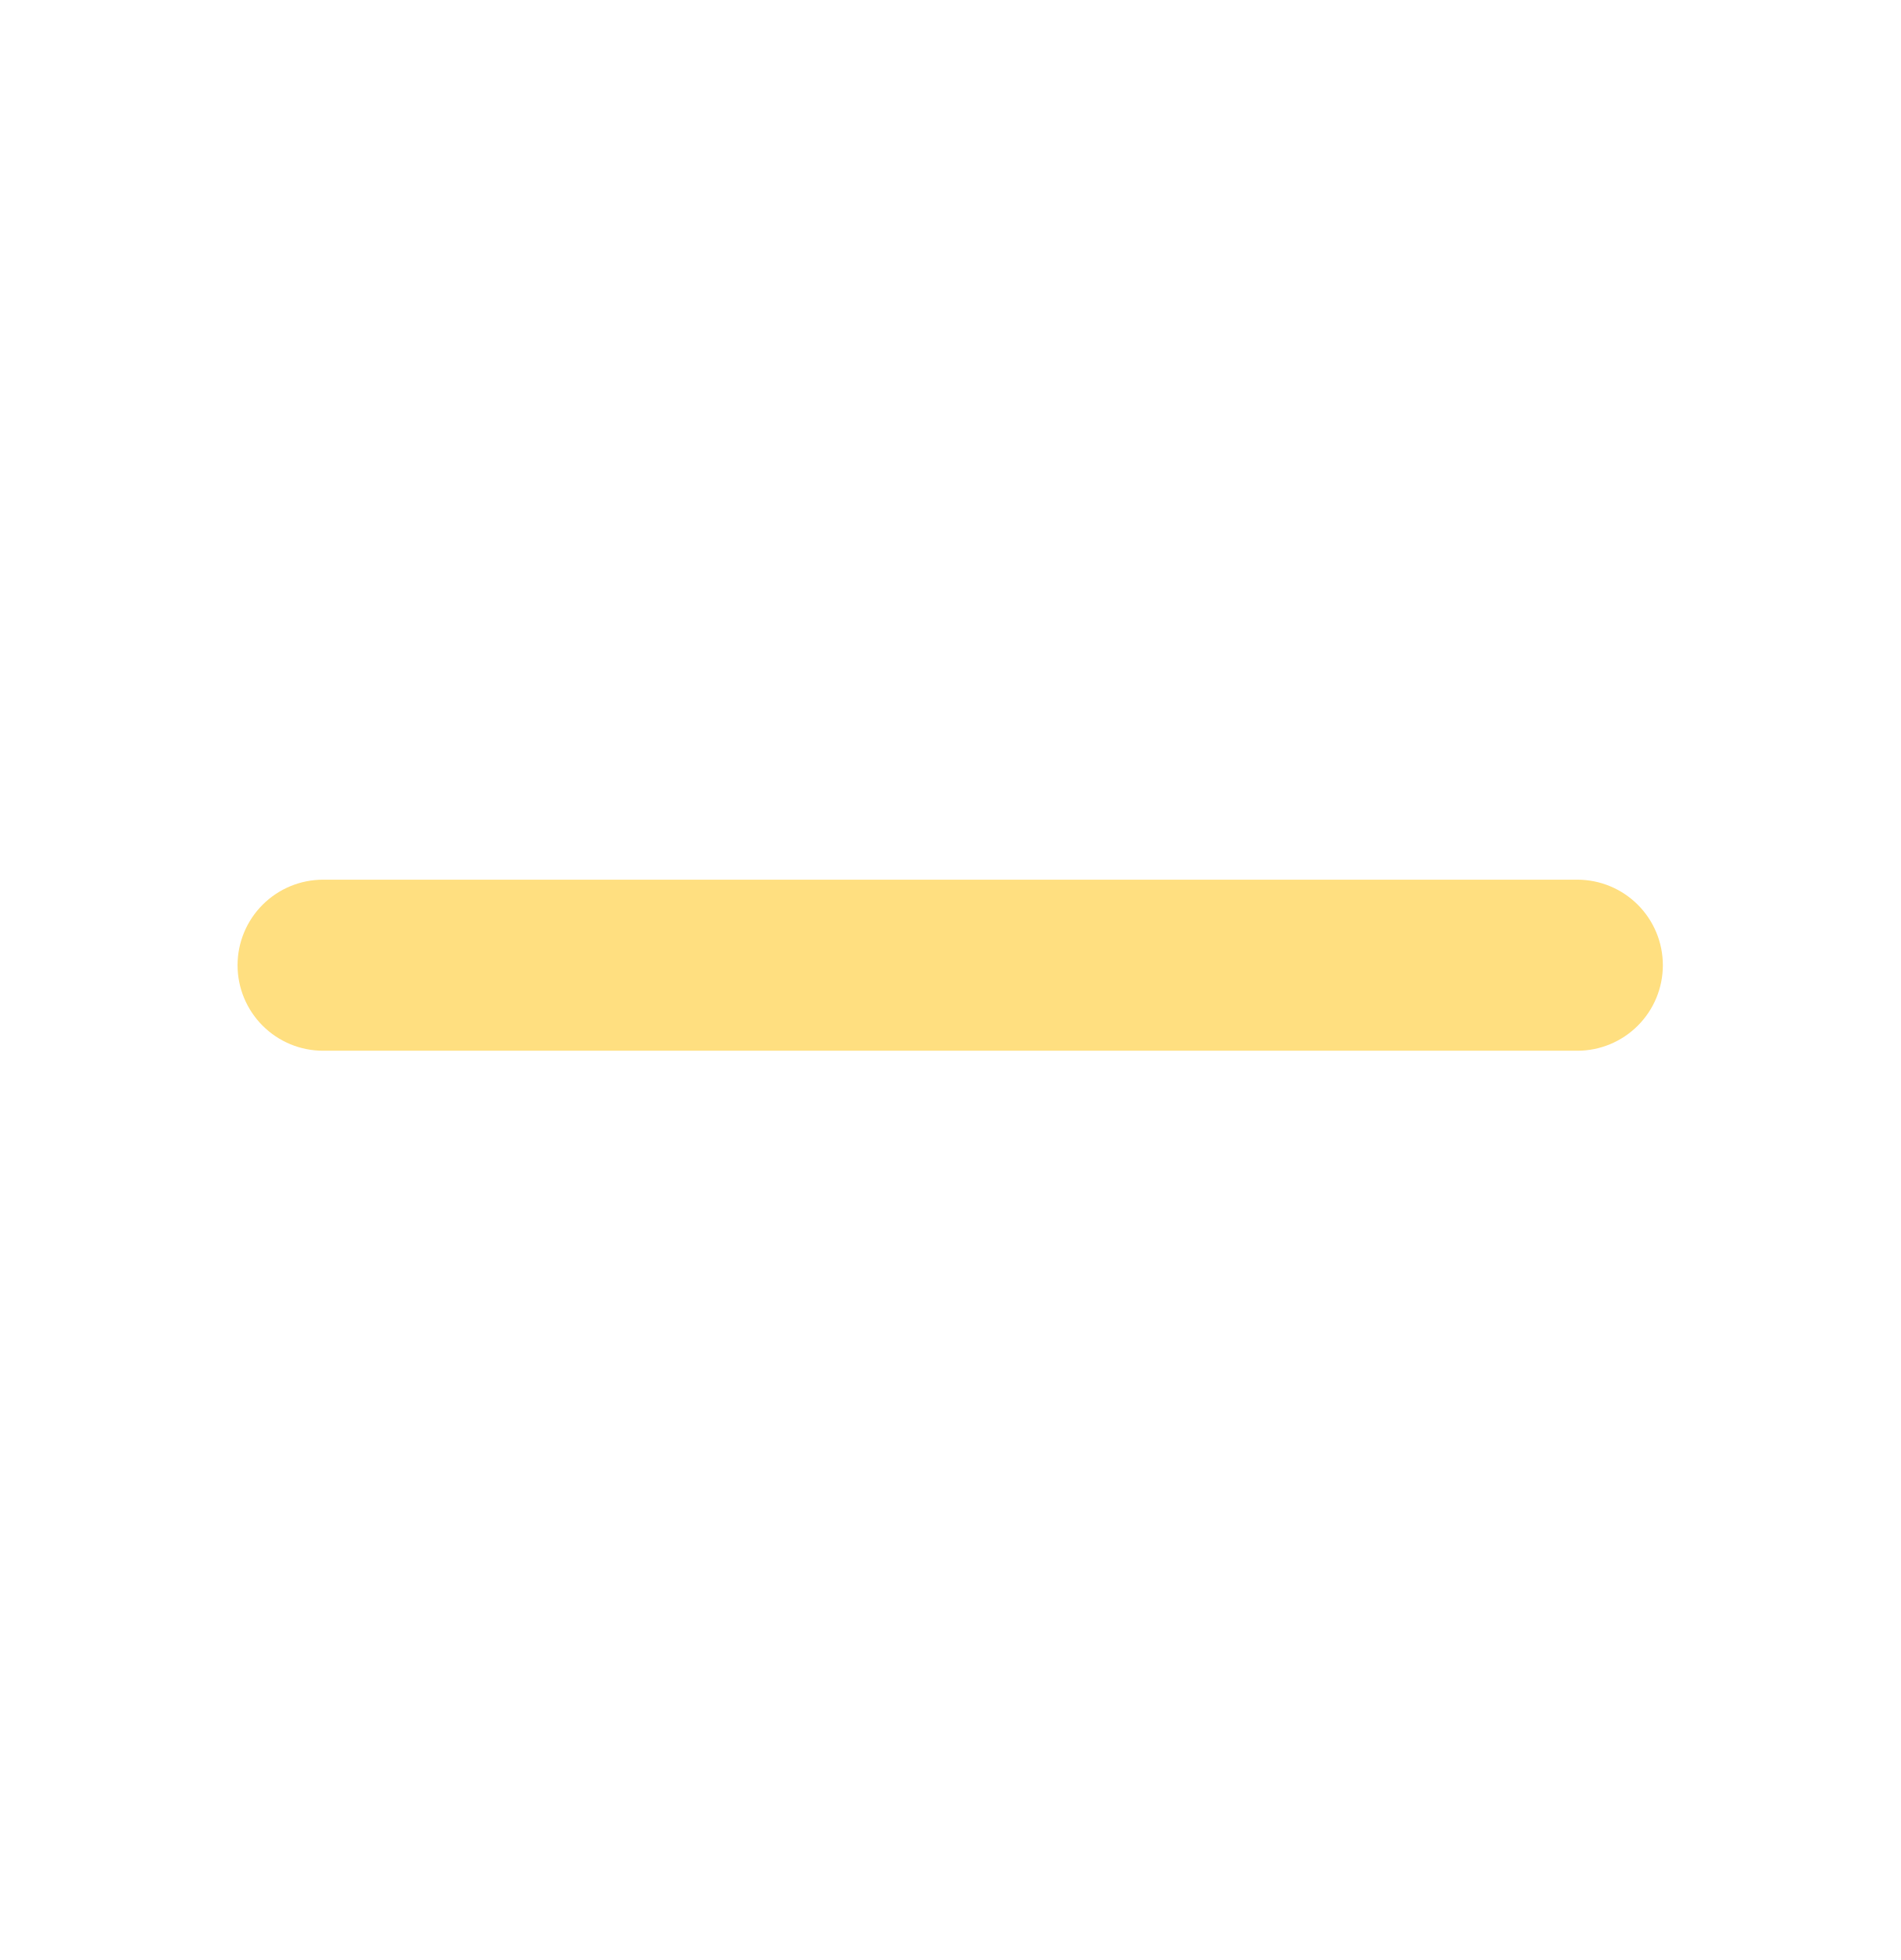
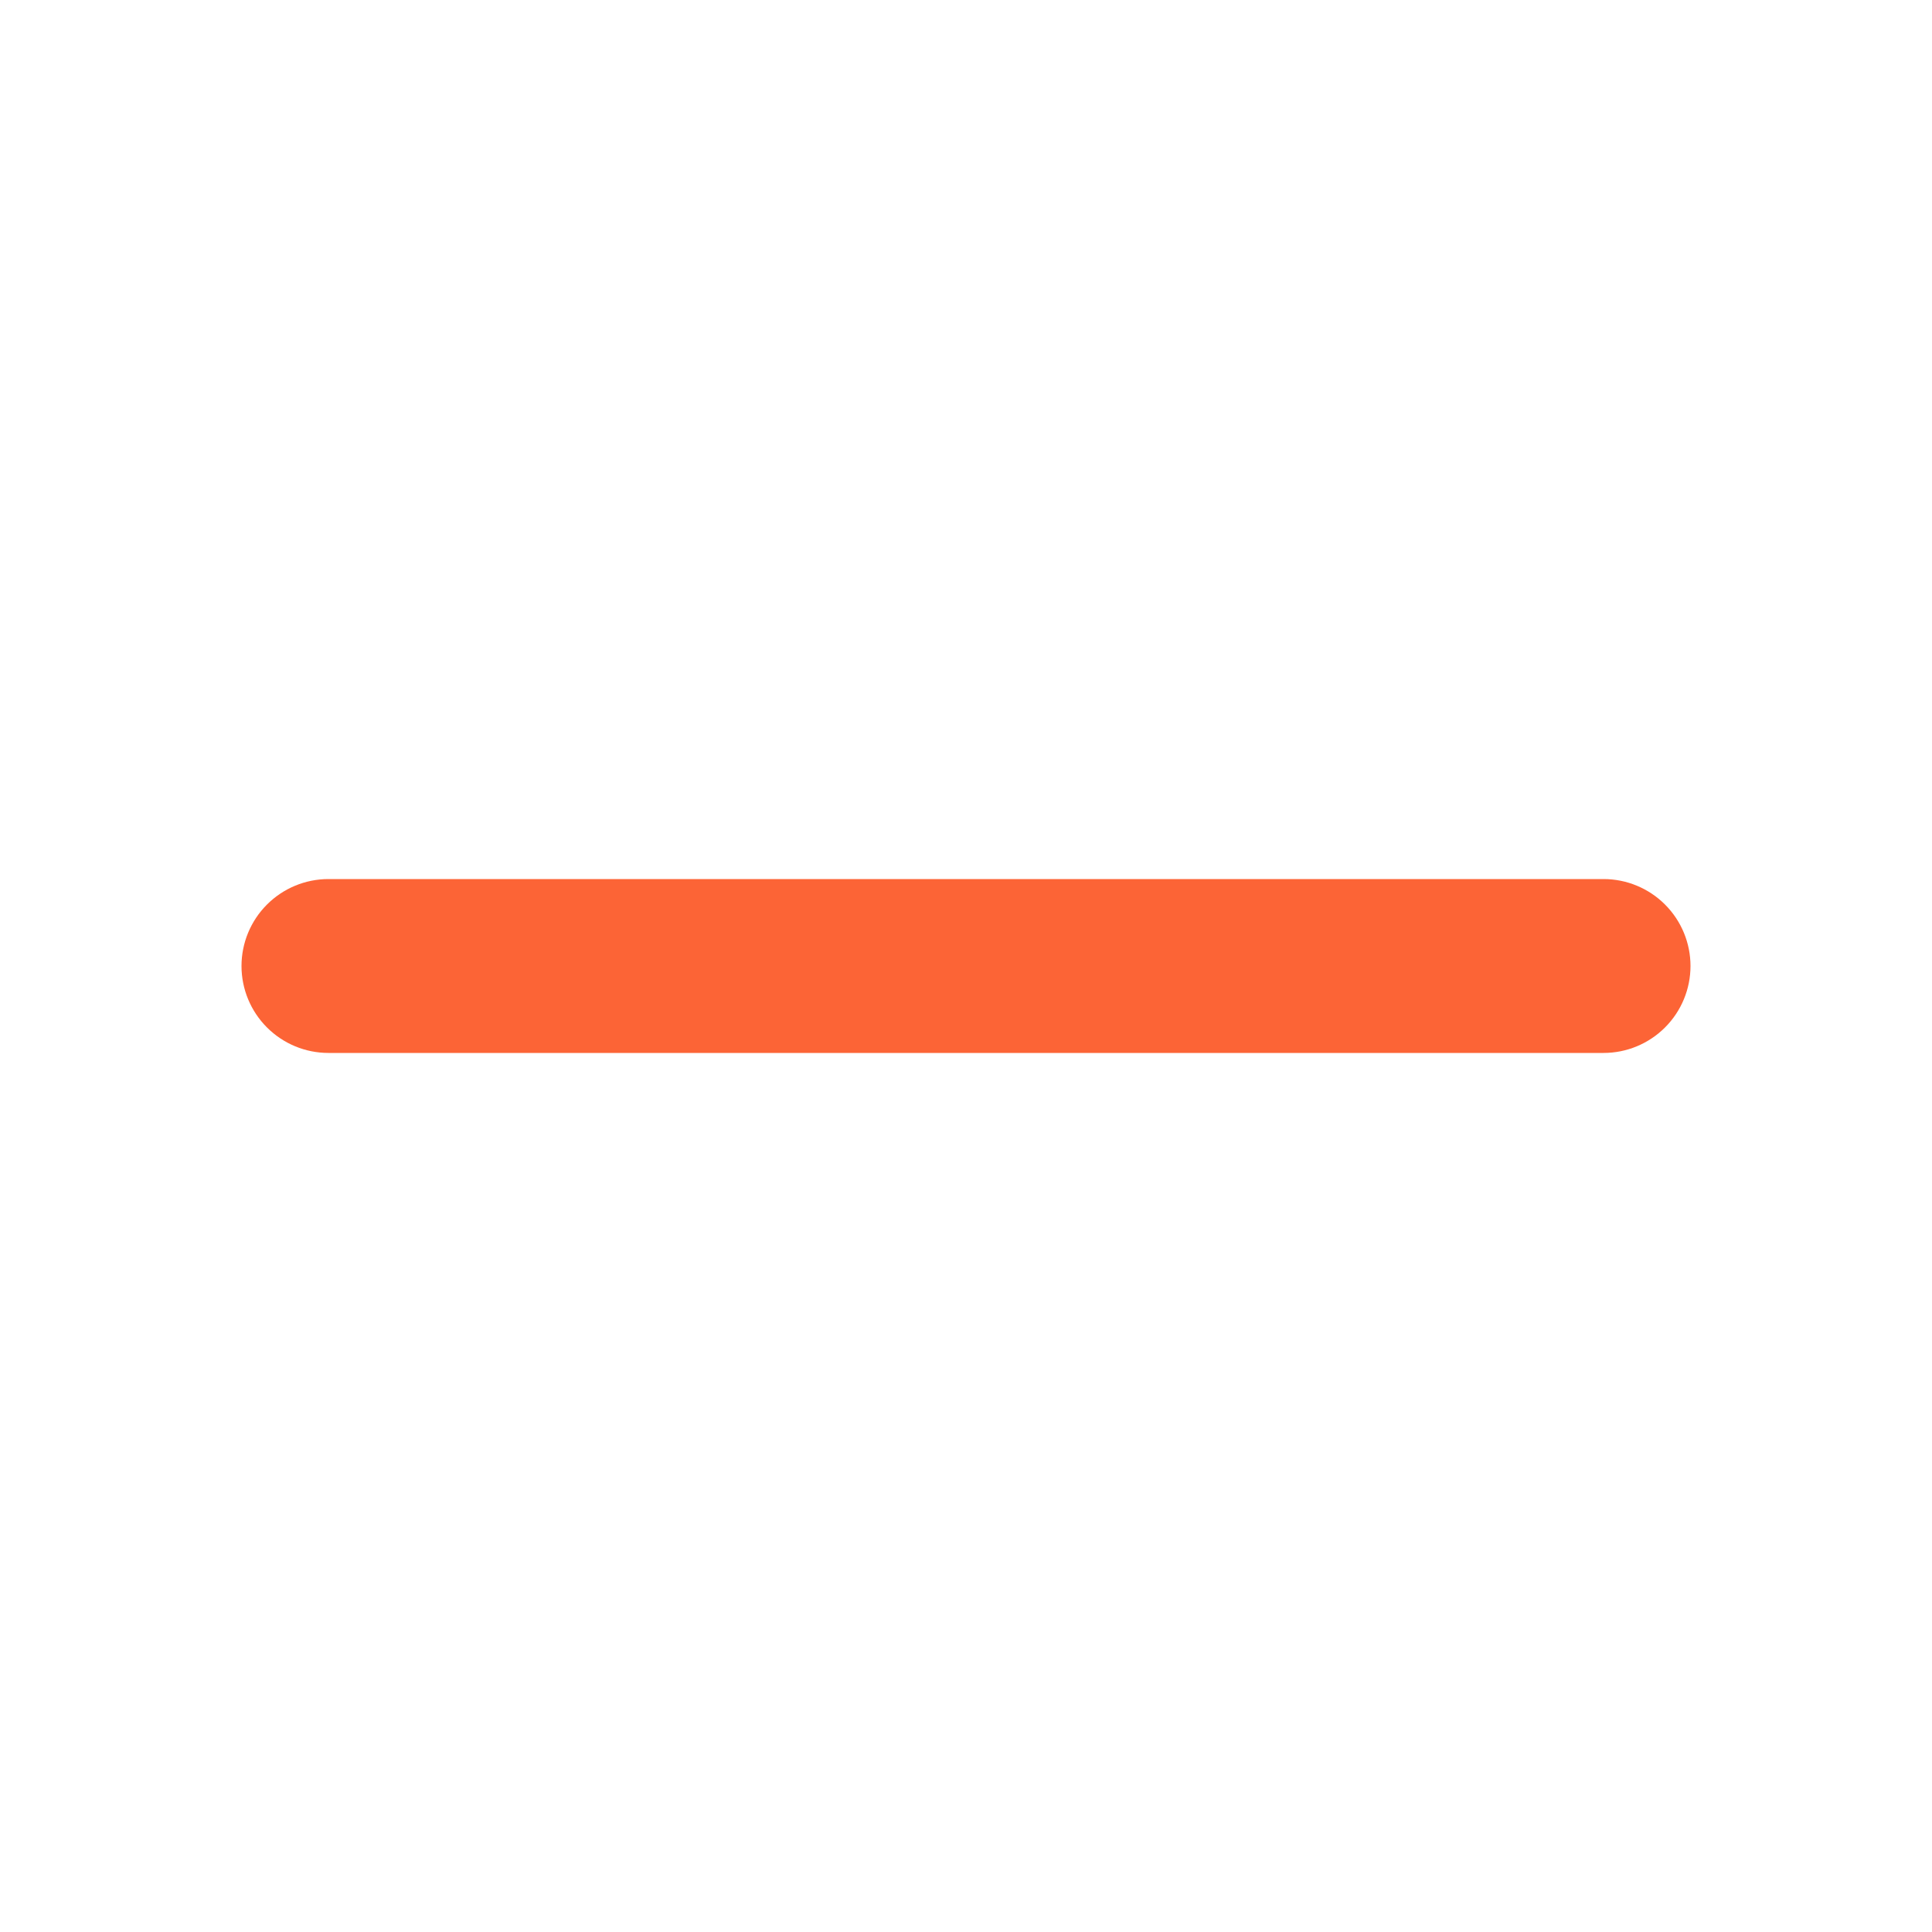
- <svg xmlns="http://www.w3.org/2000/svg" width="32" height="33" viewBox="0 0 32 33" fill="none">
+ <svg xmlns="http://www.w3.org/2000/svg" width="32" height="32" viewBox="0 0 32 32" fill="none">
  <g id="Icons Huge">
-     <path id="Vector" d="M28 16.251C28 16.633 27.848 16.999 27.578 17.269C27.308 17.539 26.942 17.691 26.56 17.691H16H5.44C5.058 17.691 4.692 17.539 4.422 17.269C4.152 16.999 4 16.633 4 16.251C4 15.869 4.152 15.503 4.422 15.233C4.692 14.963 5.058 14.811 5.44 14.811H16H26.56C26.942 14.811 27.308 14.963 27.578 15.233C27.848 15.503 28 15.869 28 16.251Z" fill="#FFDF80" />
+     <path id="Vector" d="M28 16C28 16.382 27.848 16.748 27.578 17.018C27.308 17.288 26.942 17.44 26.56 17.44H16H5.44C5.058 17.44 4.692 17.288 4.422 17.018C4.152 16.748 4 16.382 4 16C4 15.618 4.152 15.252 4.422 14.982C4.692 14.712 5.058 14.56 5.44 14.56H16H26.56C26.942 14.56 27.308 14.712 27.578 14.982C27.848 15.252 28 15.618 28 16Z" fill="#FC6436" />
  </g>
</svg>
